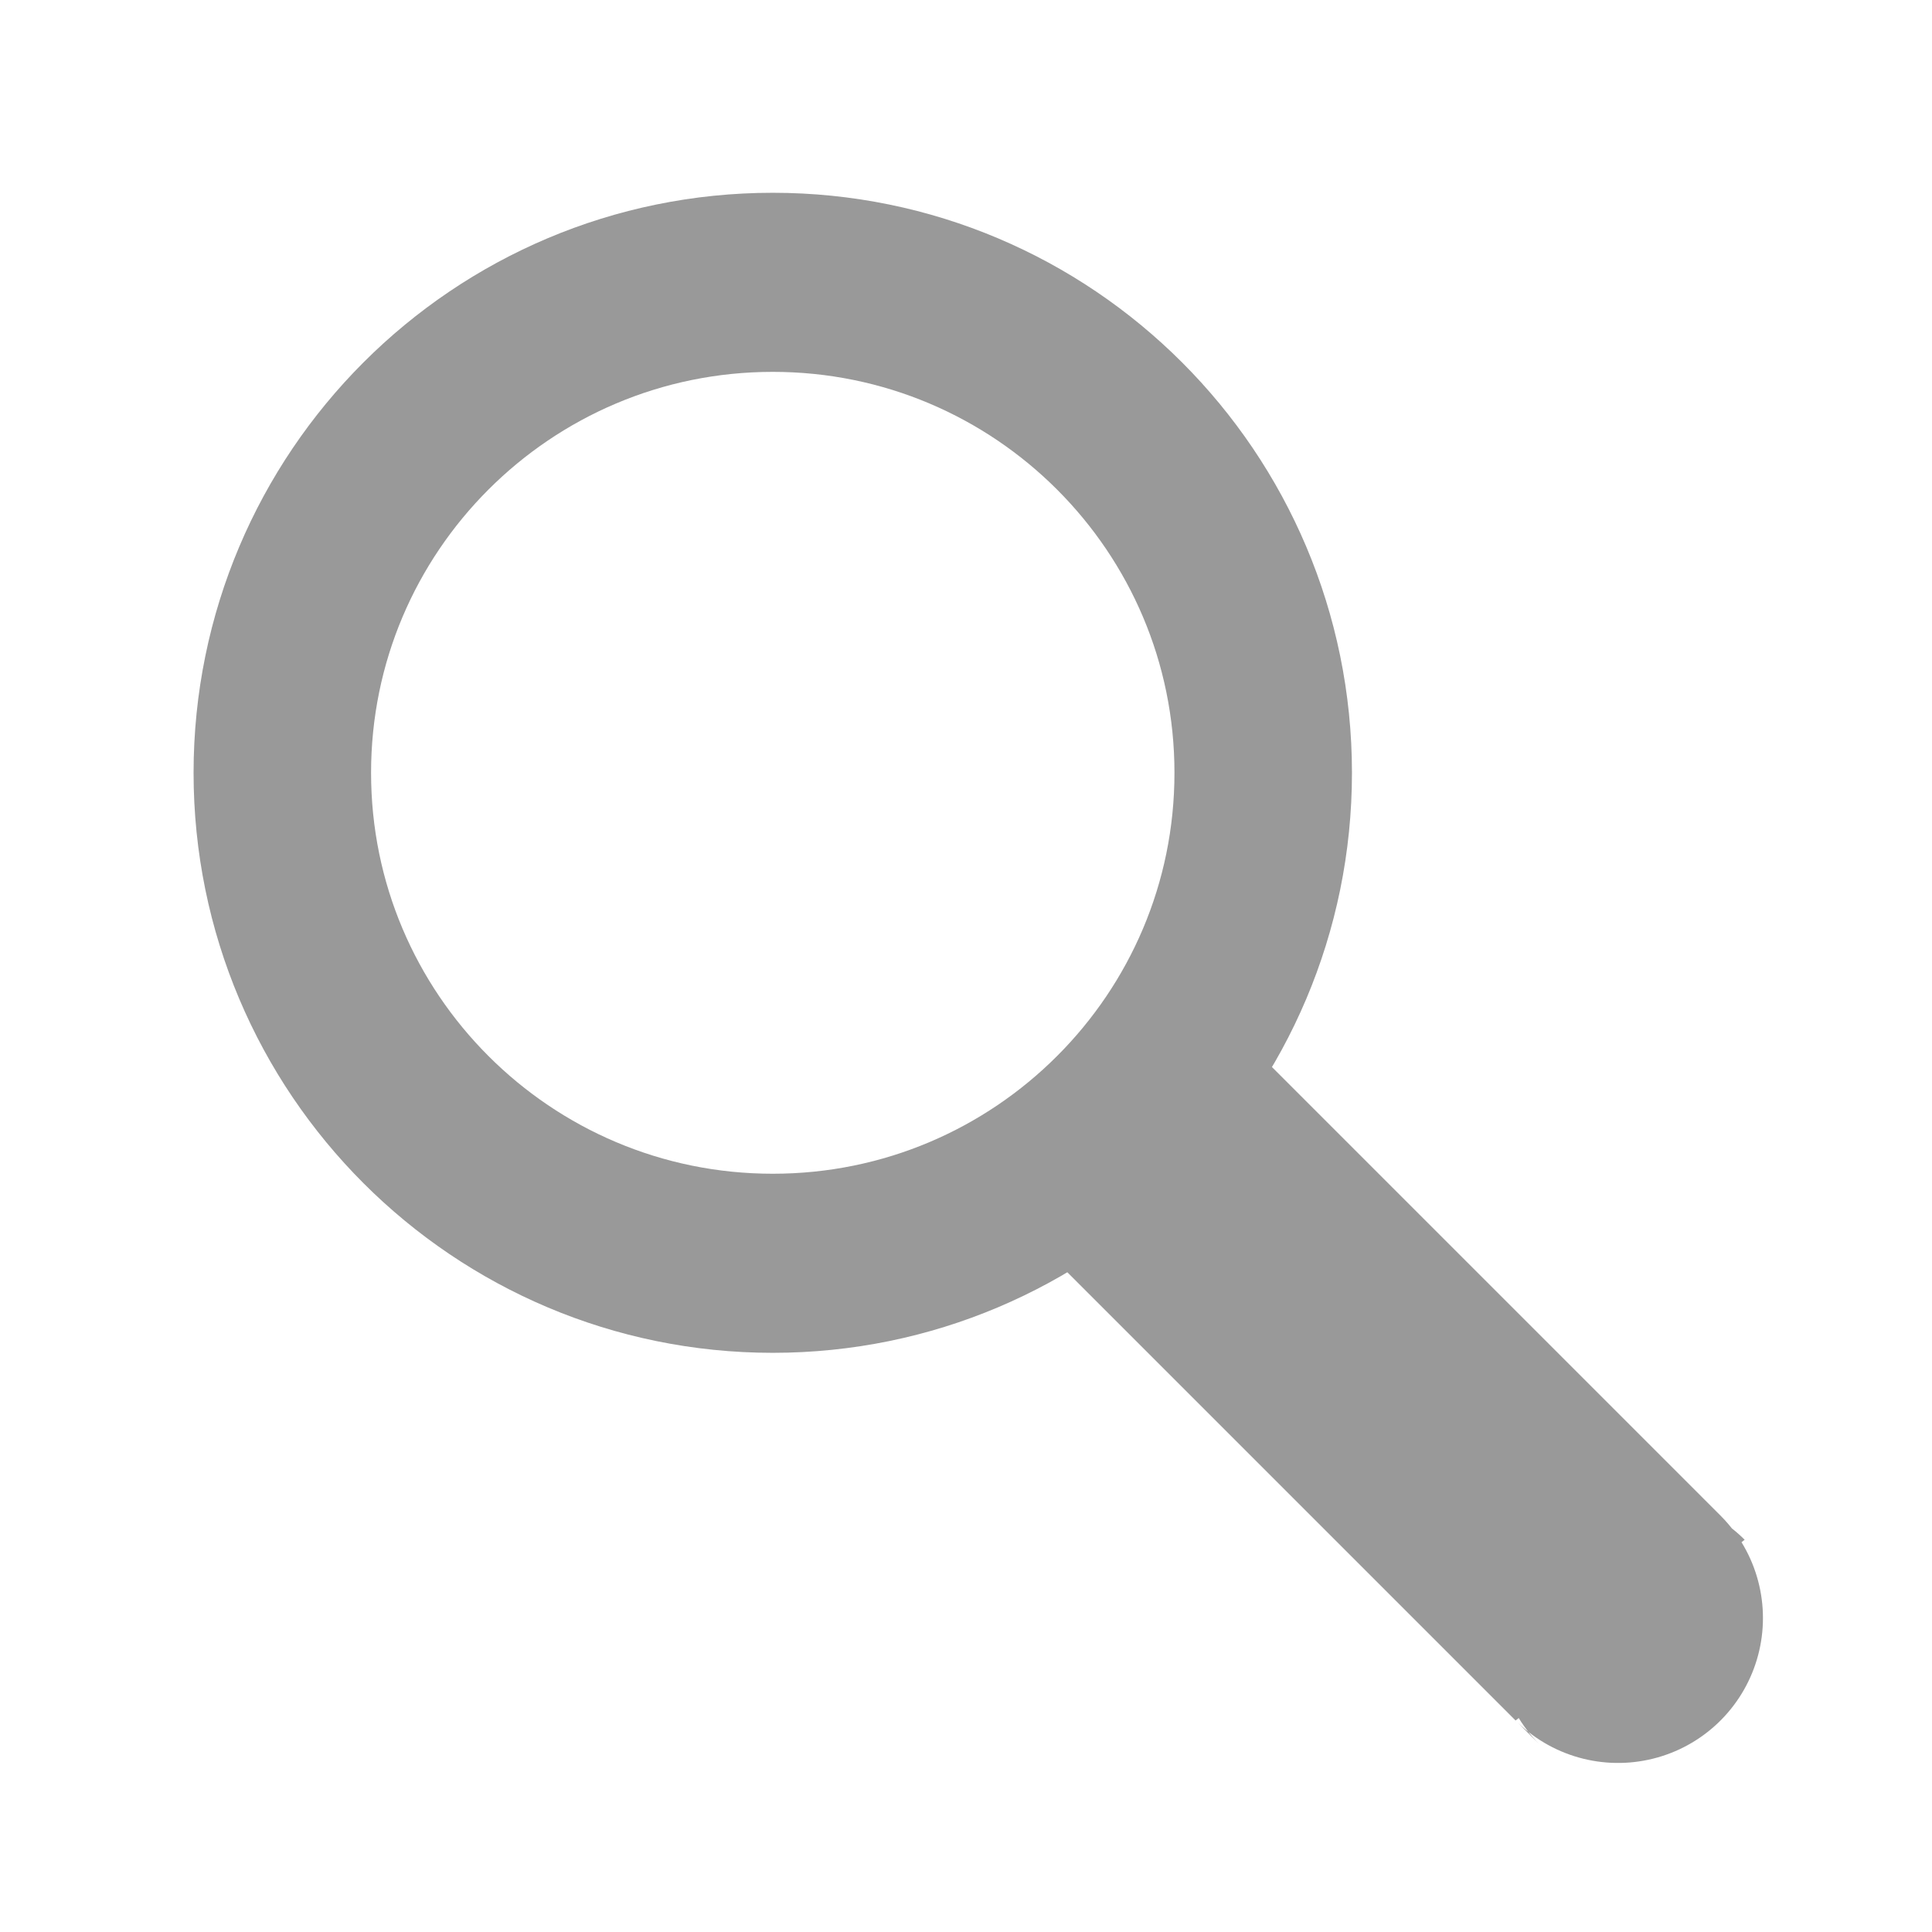
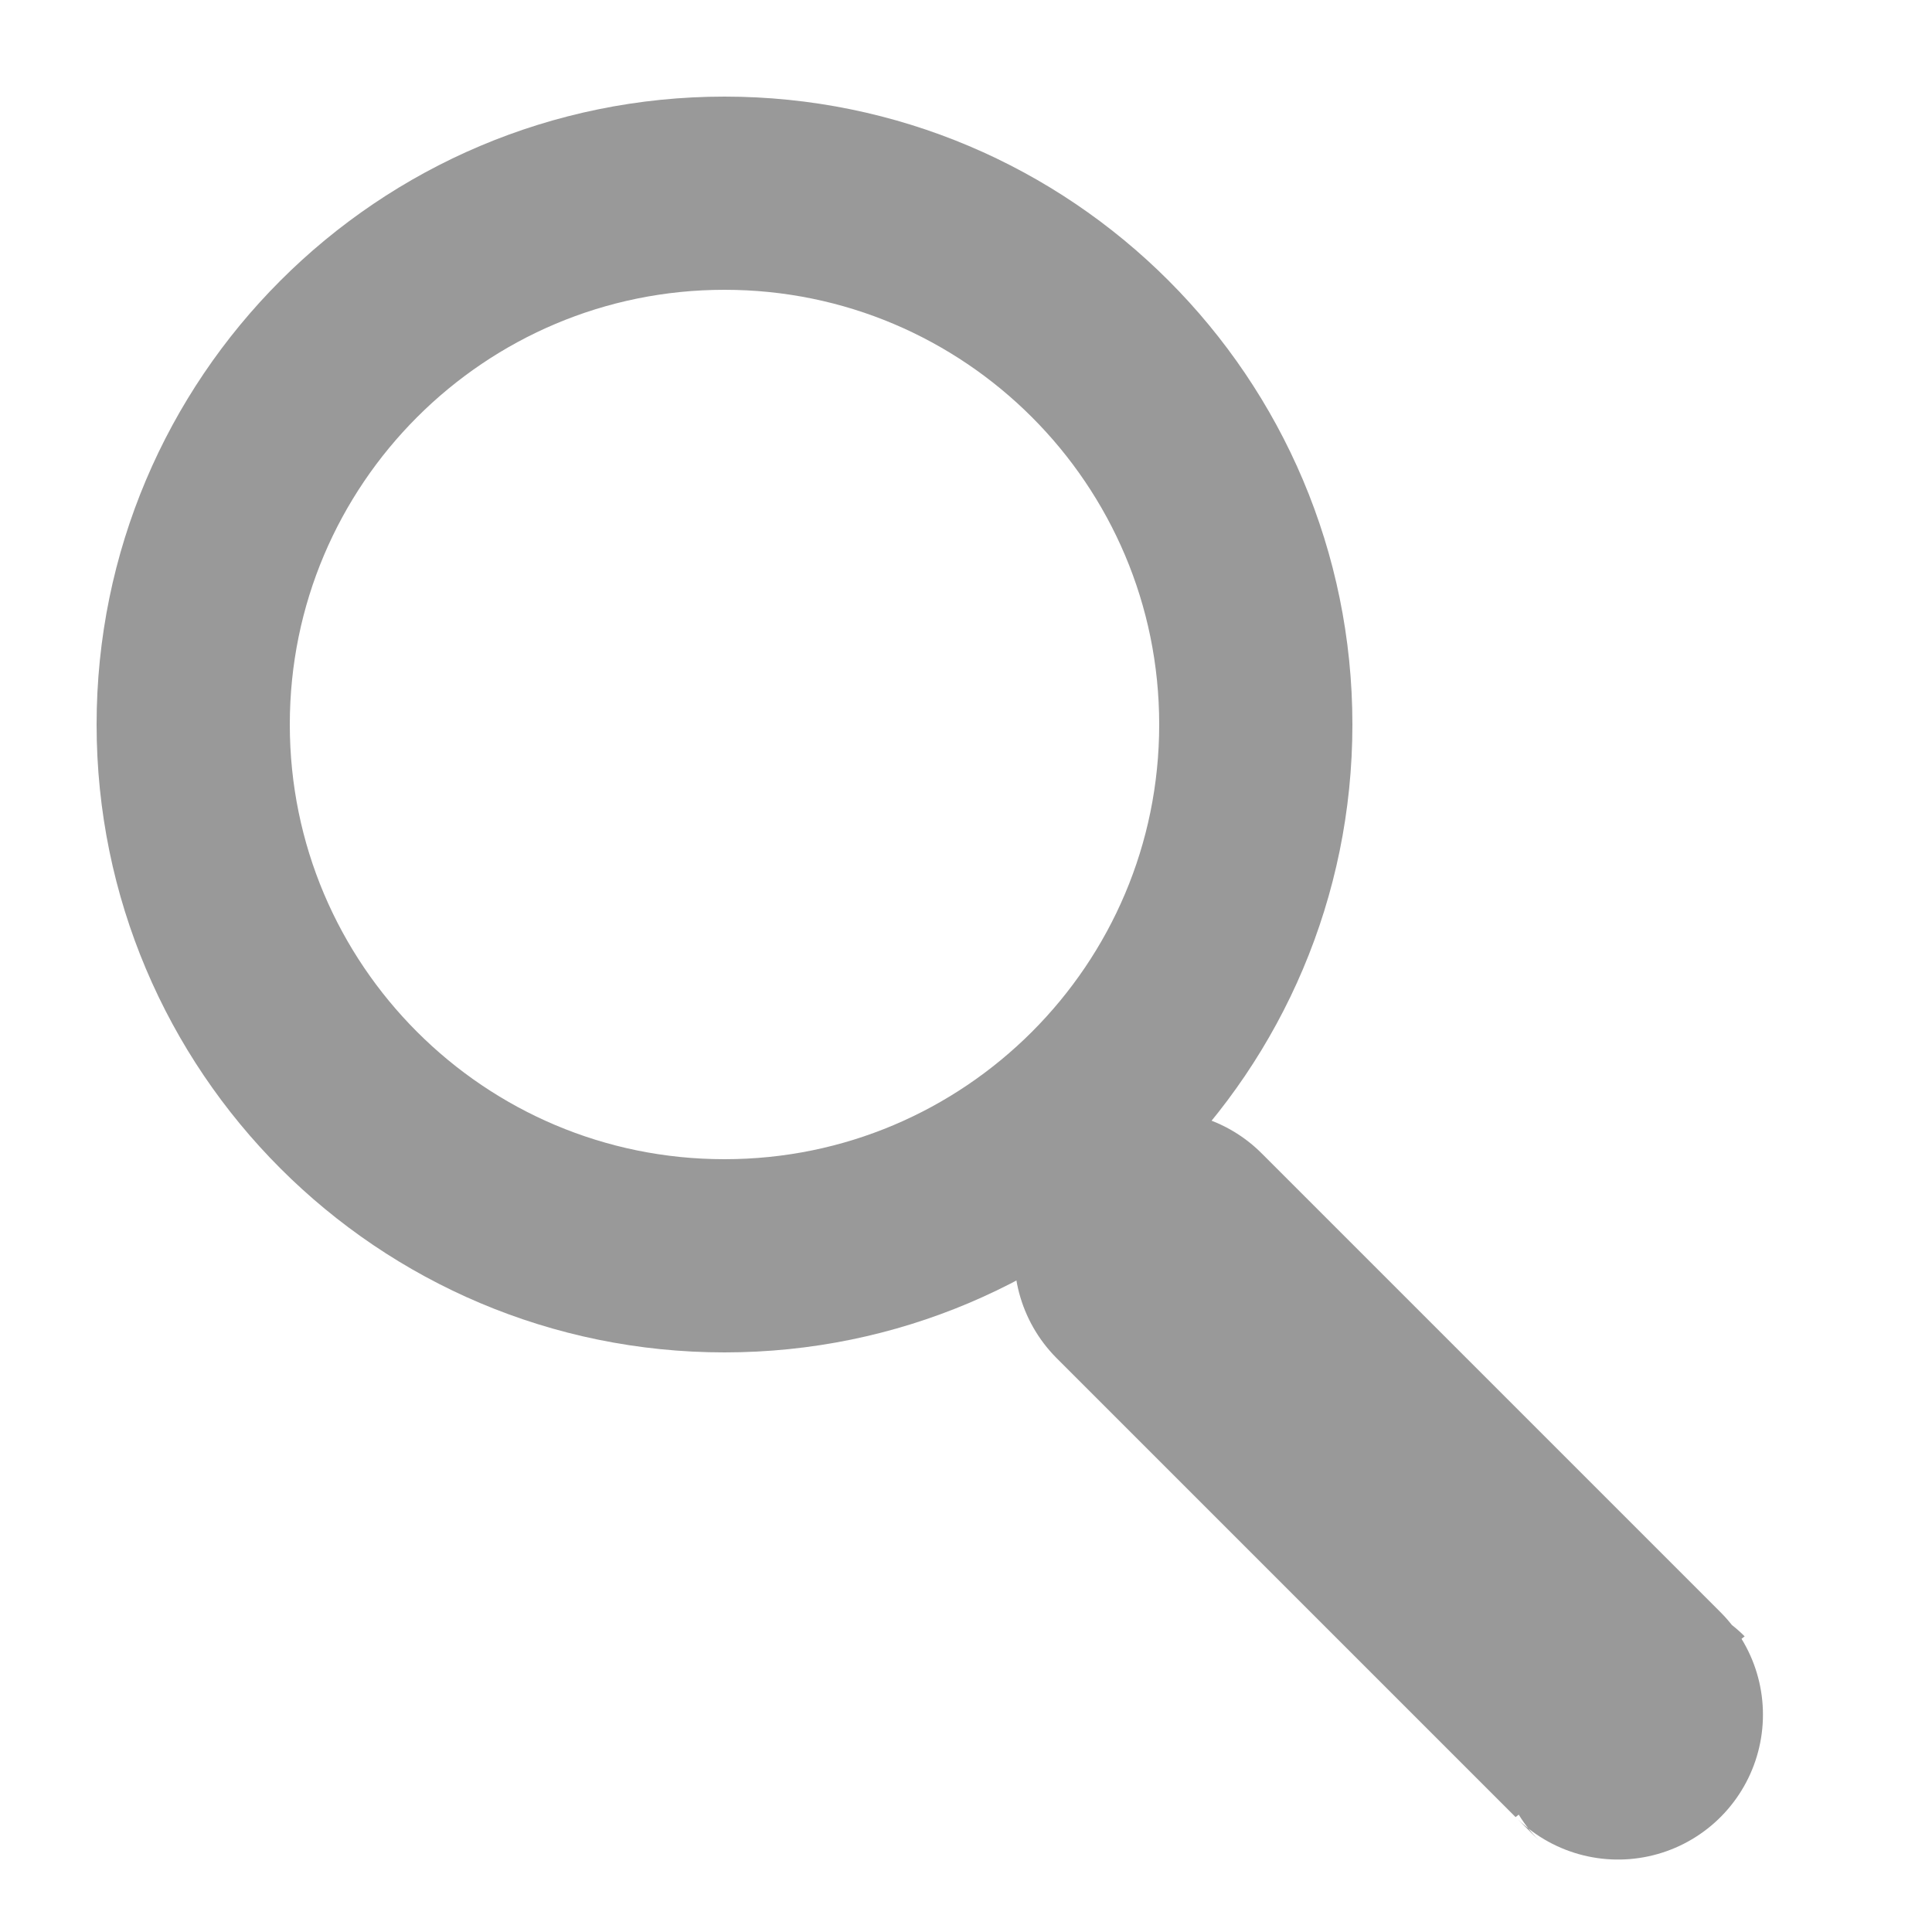
<svg xmlns="http://www.w3.org/2000/svg" width="20" height="20" id="svg2" version="1.1">
  <defs id="defs4">
    </defs>
-   <g id="layer3">
-     <path style="fill:none;stroke:#999999;stroke-width:2.556;stroke-miterlimit:4;stroke-opacity:1;stroke-dasharray:none" id="path2816-3" d="m 18.062,11.125 a 7.062,7 0 1 1 -14.125,0 7.062,7 0 1 1 14.125,0 z" transform="matrix(0.7188773,0,0,0.7252958,0.09234993,-0.0689)" />
-     <path style="fill:none;stroke:#999999;stroke-width:3;stroke-linecap:round;stroke-linejoin:round;stroke-miterlimit:4;stroke-opacity:1;stroke-dasharray:none" d="m 12,12 c 6,6 5,5 5,5" id="path3603-8" />
+   <g id="layer4">
+     <path style="fill:none;stroke:#999999;stroke-width:2;stroke-miterlimit:4;stroke-opacity:1;stroke-dasharray:none" d="m 13,7.5 c 0,3.038 -2.463,5.5 -5.5,5.5 C 4.462,13 2,10.538 2,7.5 c 0,-3.038 2.463,-5.5 5.5,-5.5 3.038,0 5.5,2.463 5.5,5.5 z" id="path2816-3-8" />
+     <path style="fill:none;stroke:#999999;stroke-width:3;stroke-linecap:round;stroke-linejoin:round;stroke-miterlimit:4;stroke-opacity:1;stroke-dasharray:none" d="m 12,13 c 6,6 5,5 5,5" id="path3603-8-0" />
  </g>
</svg>
